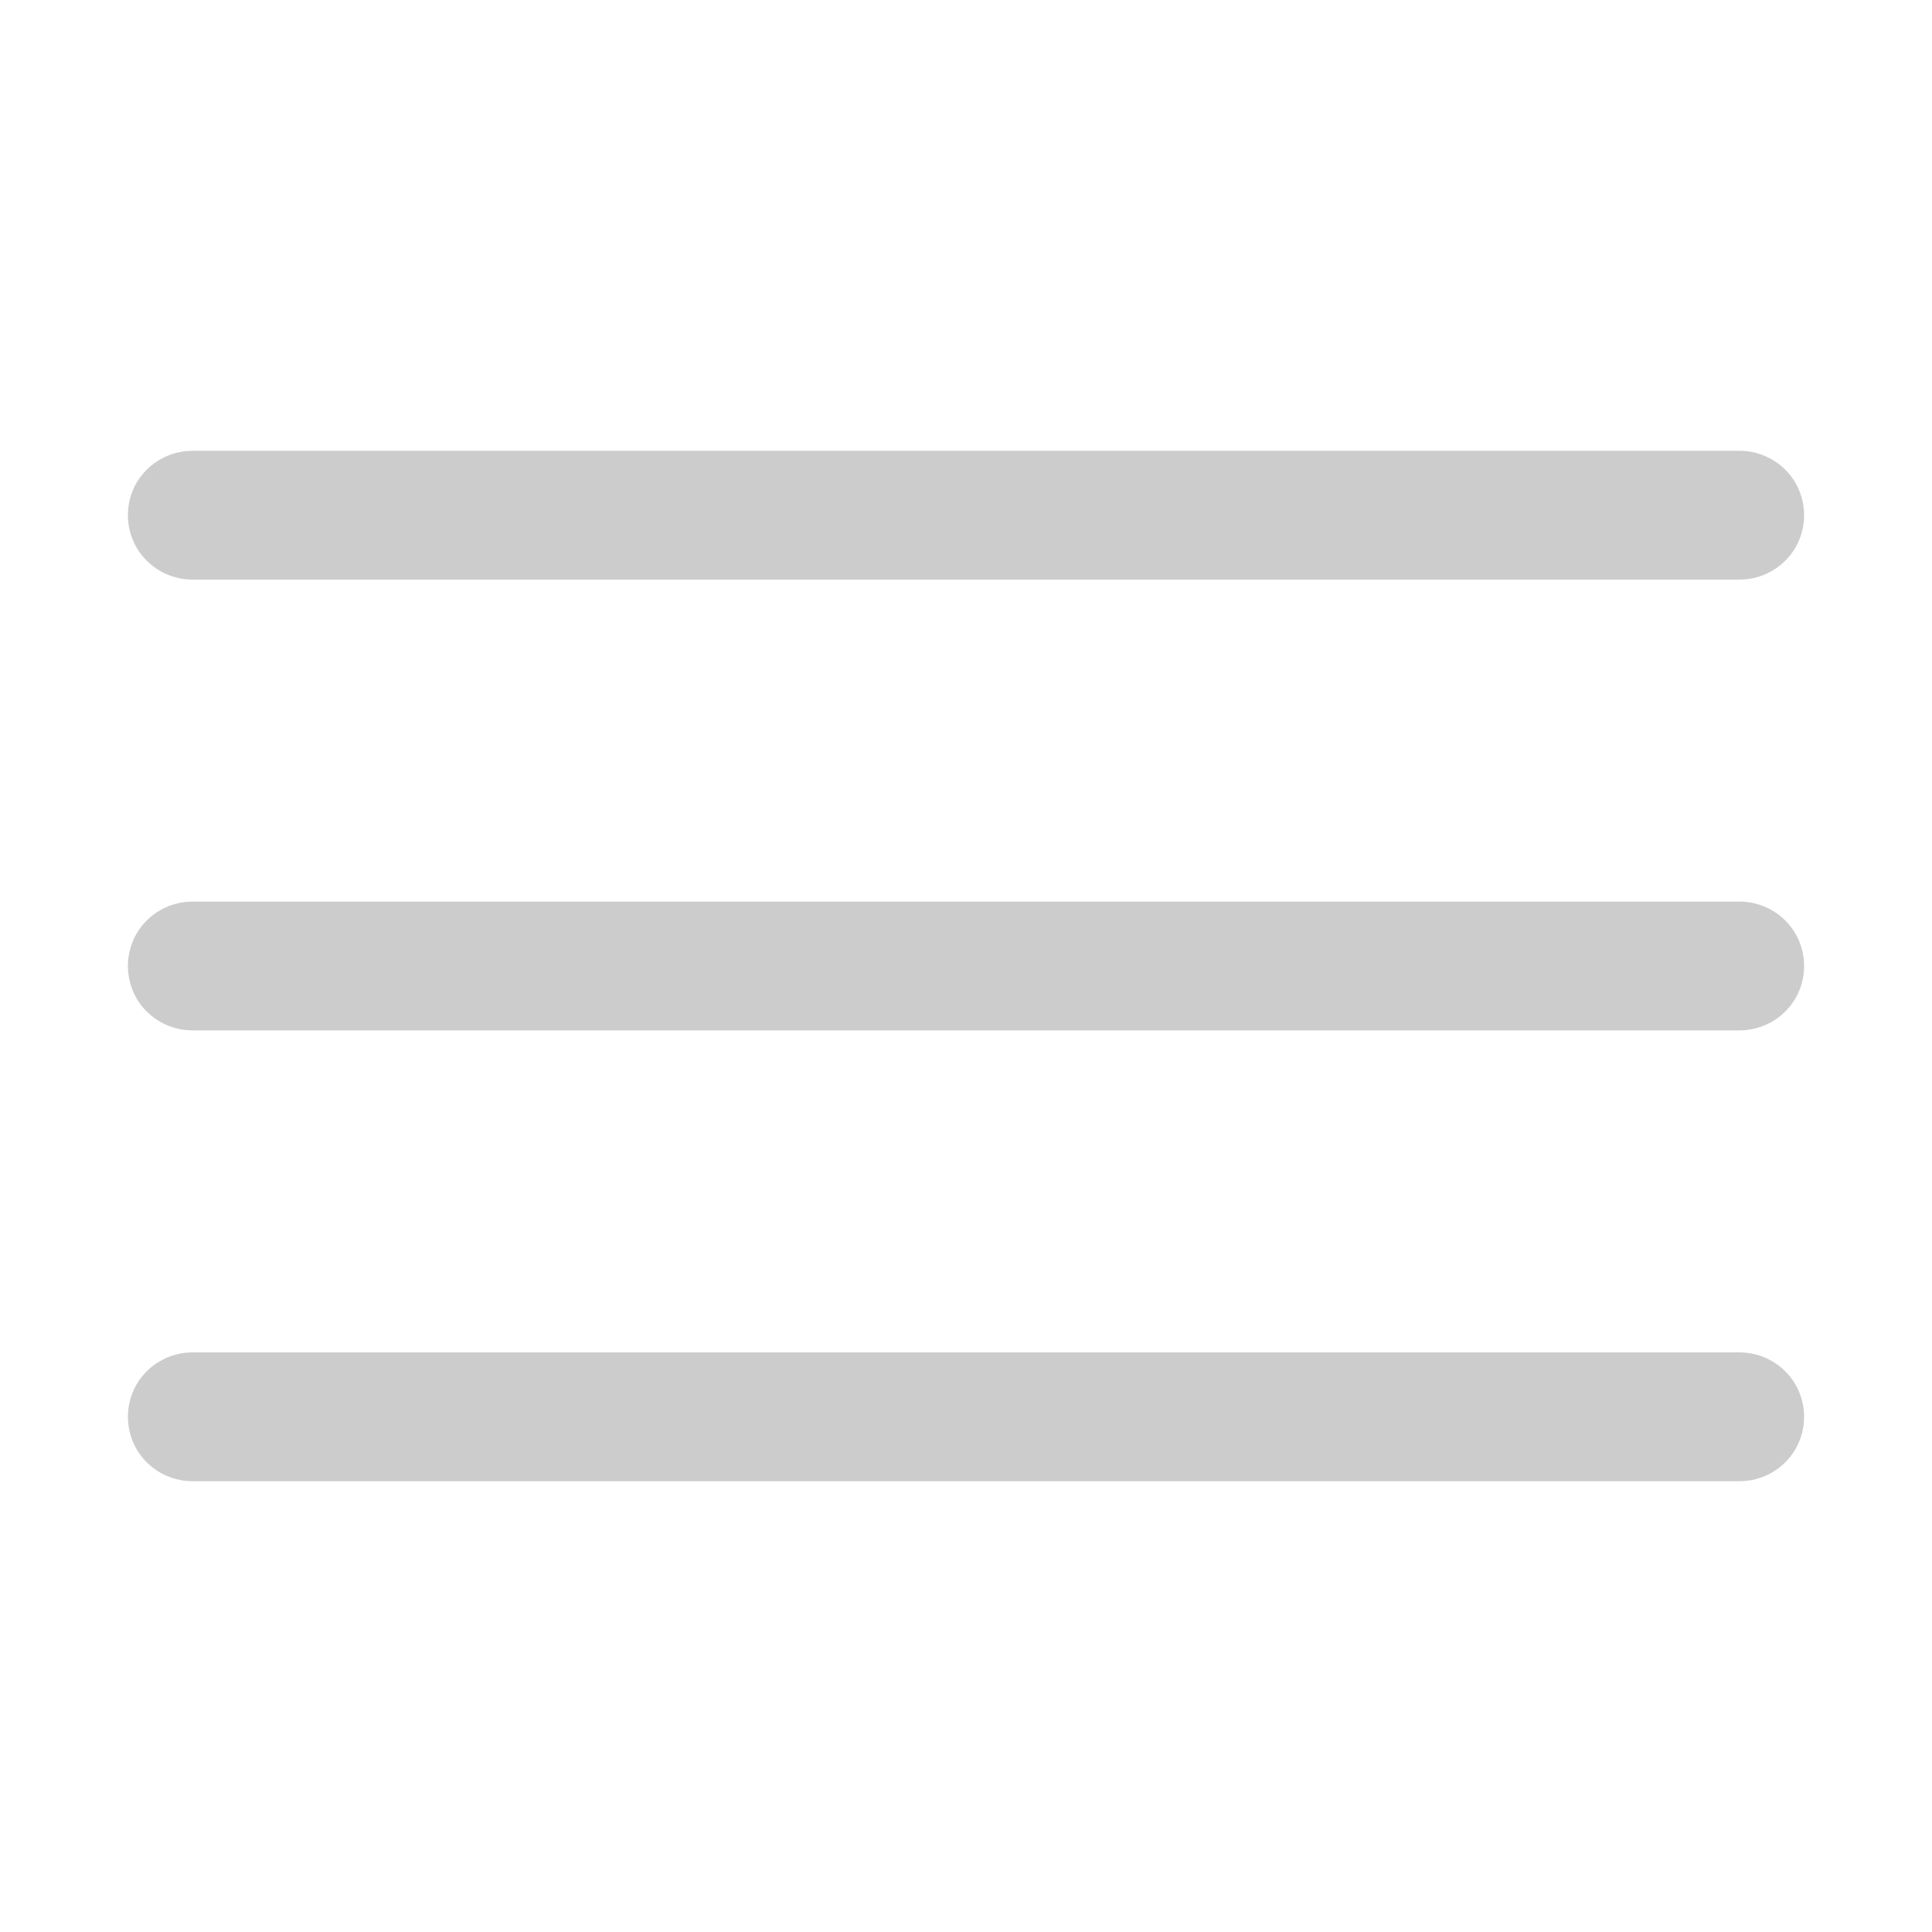
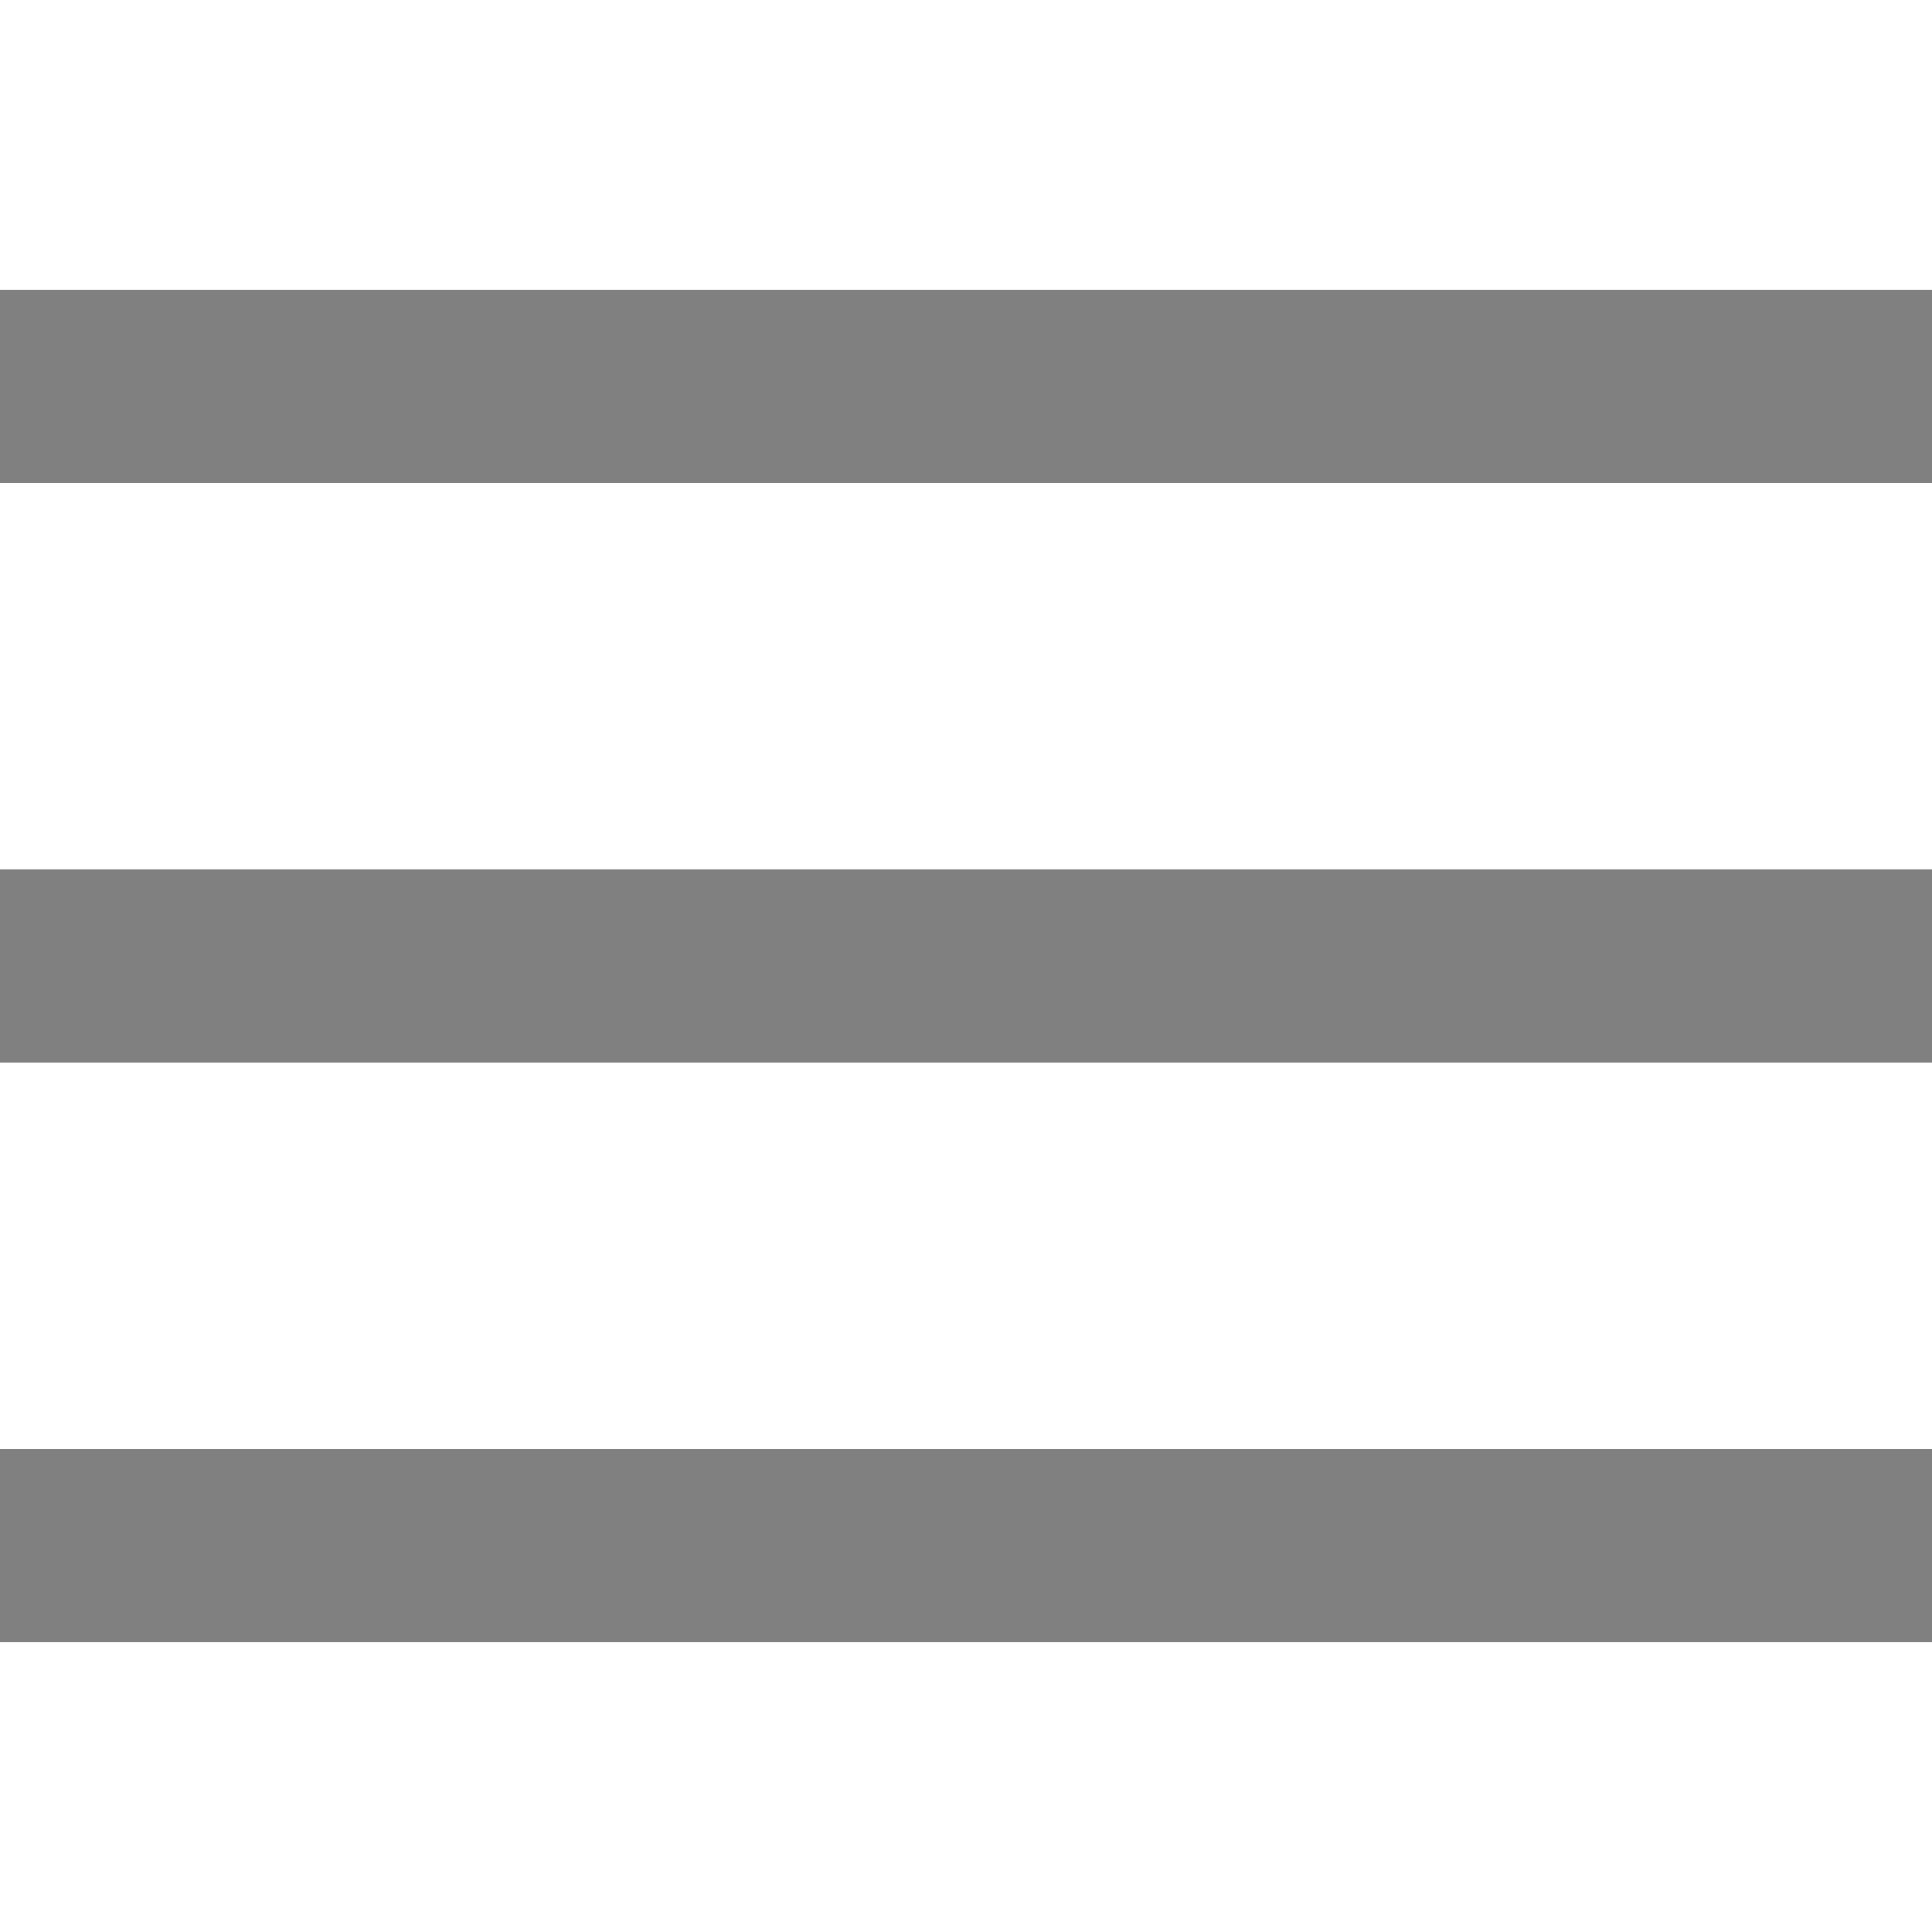
- <svg xmlns="http://www.w3.org/2000/svg" viewBox="0 0 30 30" width="30px" height="30px">
-   <g id="surface87785902">
-     <rect x="0" y="0" width="30" height="30" style="fill:none;fill-opacity:1;stroke:none;" />
-     <path style=" stroke:none;fill-rule:nonzero;fill:rgb(80%,80%,80%);fill-opacity:1;" d="M 3 7 C 2.641 6.996 2.305 7.184 2.121 7.496 C 1.941 7.809 1.941 8.191 2.121 8.504 C 2.305 8.816 2.641 9.004 3 9 L 27 9 C 27.359 9.004 27.695 8.816 27.879 8.504 C 28.059 8.191 28.059 7.809 27.879 7.496 C 27.695 7.184 27.359 6.996 27 7 Z M 3 14 C 2.641 13.996 2.305 14.184 2.121 14.496 C 1.941 14.809 1.941 15.191 2.121 15.504 C 2.305 15.816 2.641 16.004 3 16 L 27 16 C 27.359 16.004 27.695 15.816 27.879 15.504 C 28.059 15.191 28.059 14.809 27.879 14.496 C 27.695 14.184 27.359 13.996 27 14 Z M 3 21 C 2.641 20.996 2.305 21.184 2.121 21.496 C 1.941 21.809 1.941 22.191 2.121 22.504 C 2.305 22.816 2.641 23.004 3 23 L 27 23 C 27.359 23.004 27.695 22.816 27.879 22.504 C 28.059 22.191 28.059 21.809 27.879 21.496 C 27.695 21.184 27.359 20.996 27 21 Z M 3 21 " />
-   </g>
+ <svg xmlns="http://www.w3.org/2000/svg" fill="#000000" viewBox="0 0 50 50" width="35px" height="35px">
+   <path fill="grey" d="M 0 7.5 L 0 12.5 L 50 12.5 L 50 7.5 Z M 0 22.5 L 0 27.5 L 50 27.5 L 50 22.5 Z M 0 37.5 L 0 42.5 L 50 42.5 L 50 37.5 Z" />
</svg>
